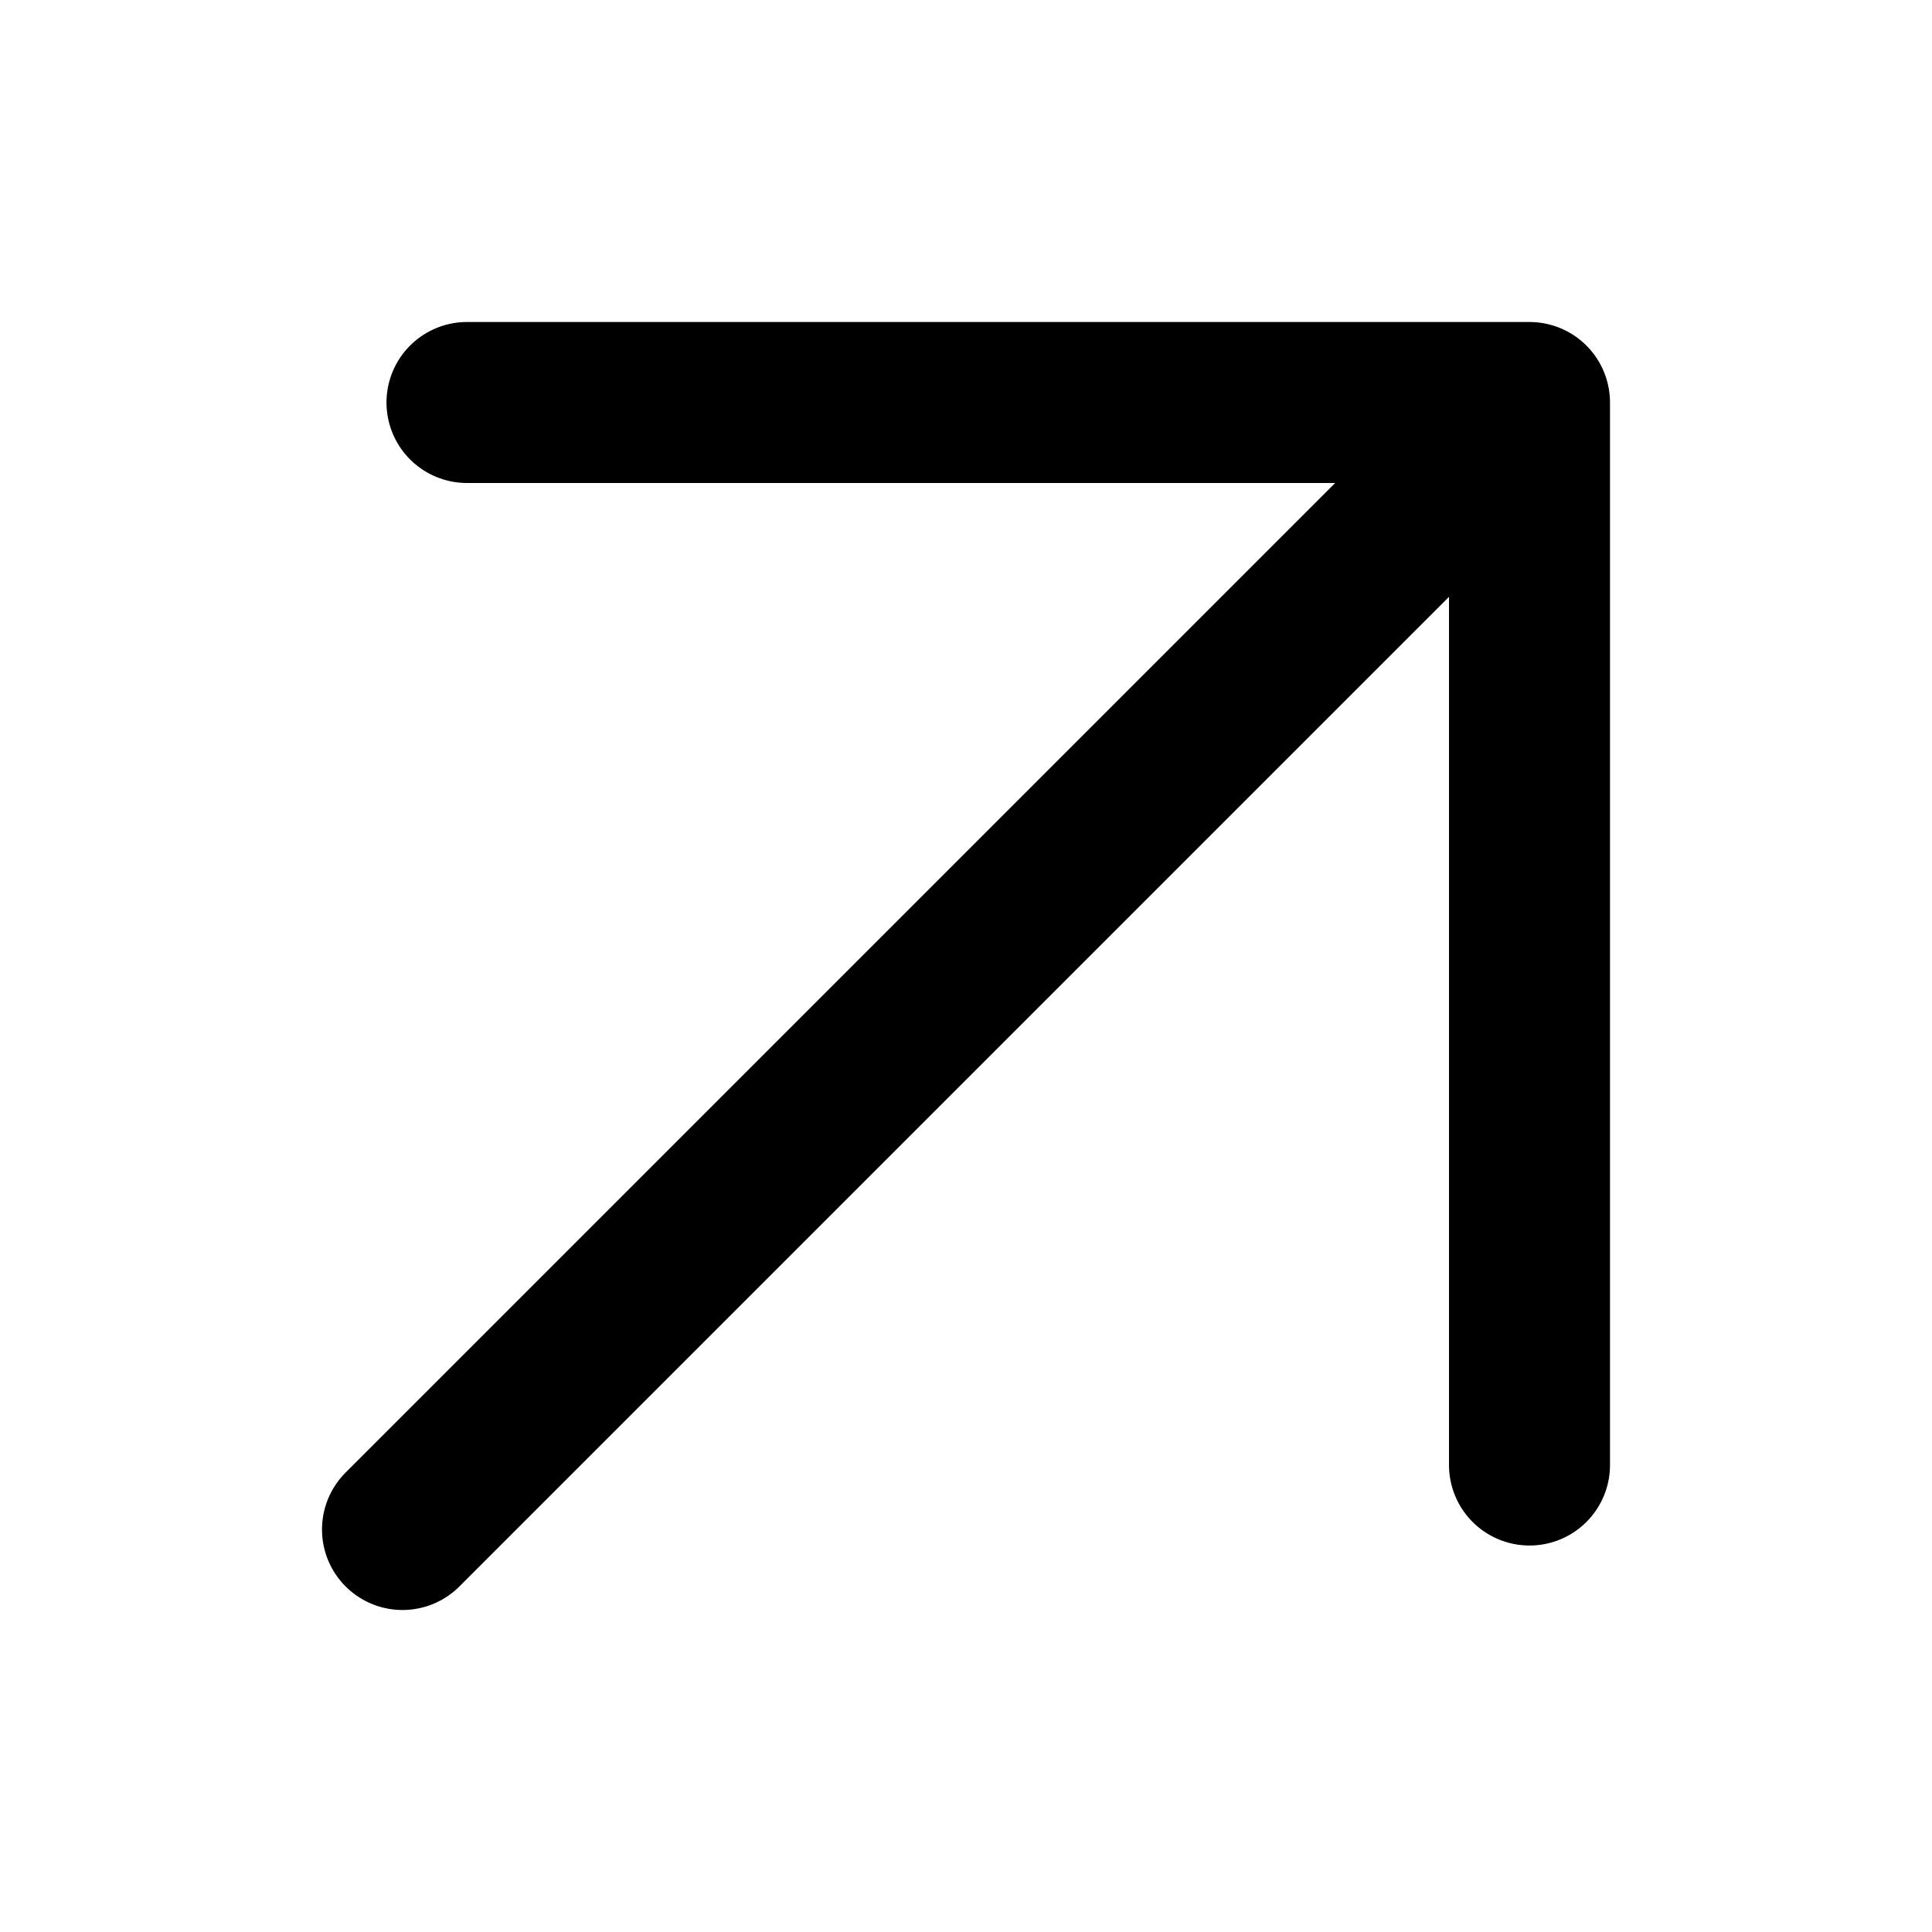
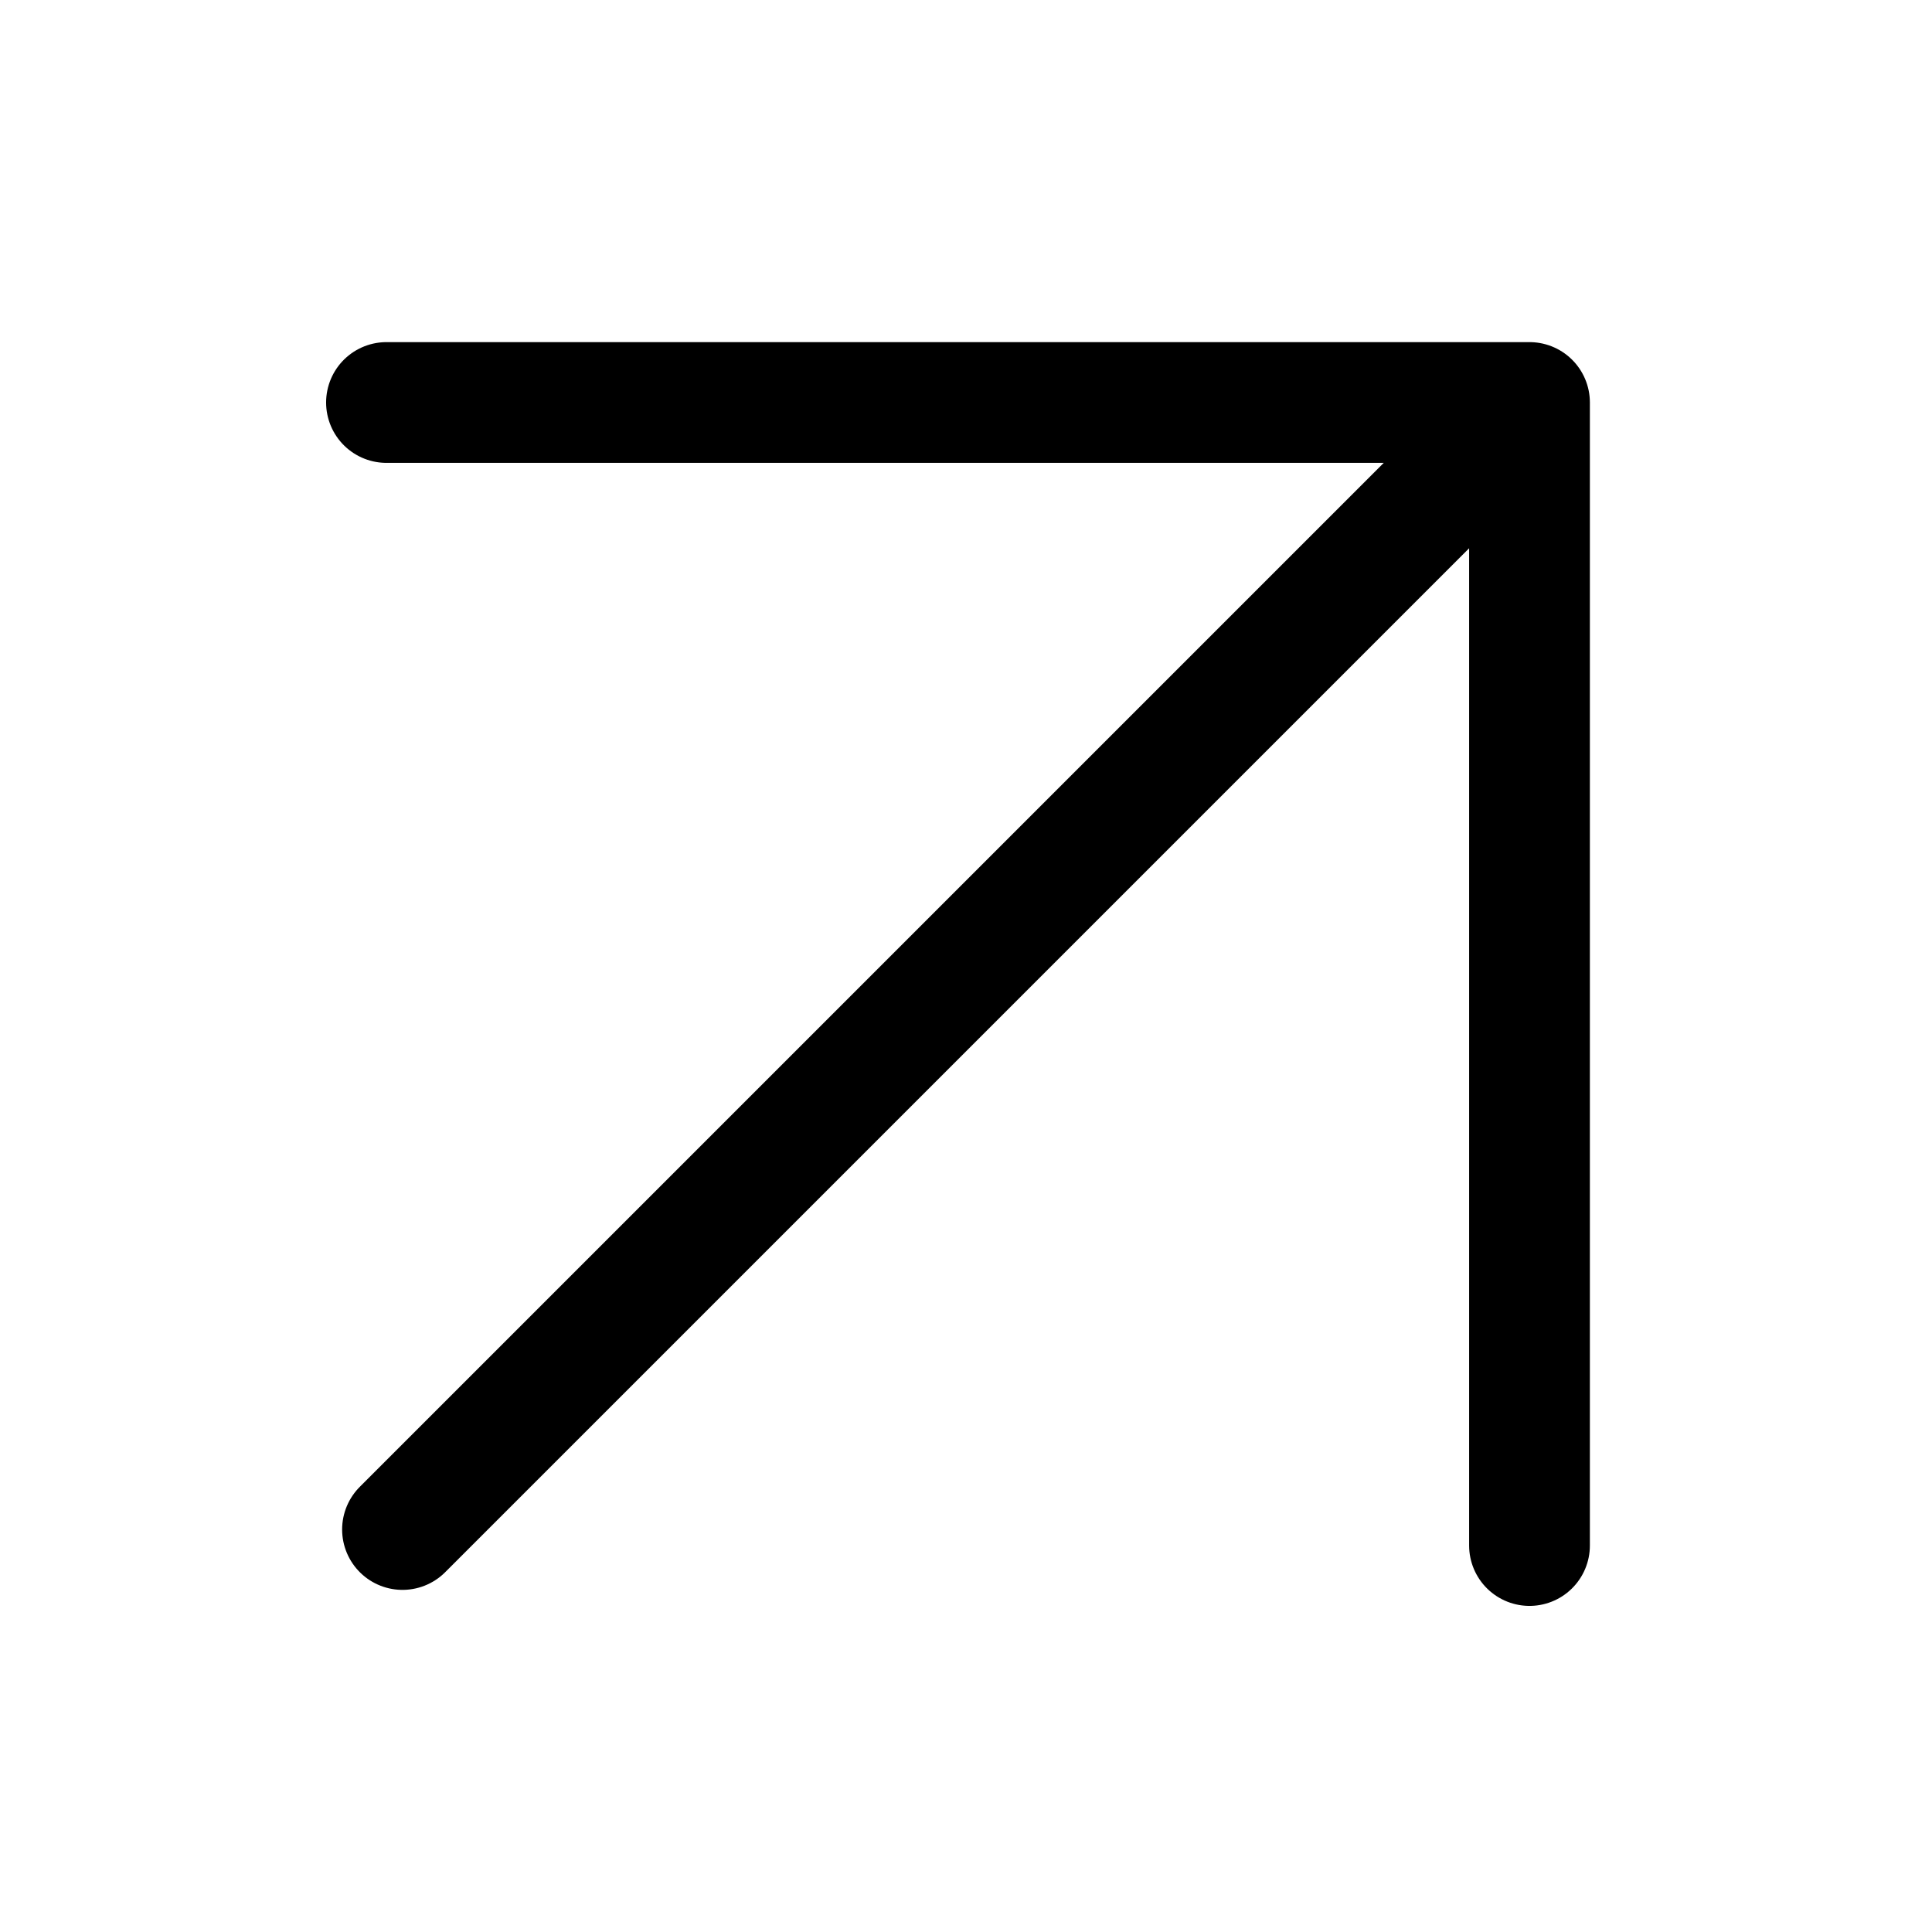
<svg xmlns="http://www.w3.org/2000/svg" viewBox="0 0 24 24" fill="none">
-   <path d="M5 19L19 5M19 5V18.199M19 5H5.801" stroke="currentColor" stroke-width="2" stroke-linecap="round" stroke-linejoin="round" />
+   <path d="M5 19L19 5M19 5V19.199M19 5H4.801" stroke="currentColor" stroke-width="1.5" stroke-linecap="round" stroke-linejoin="round" />
</svg>
